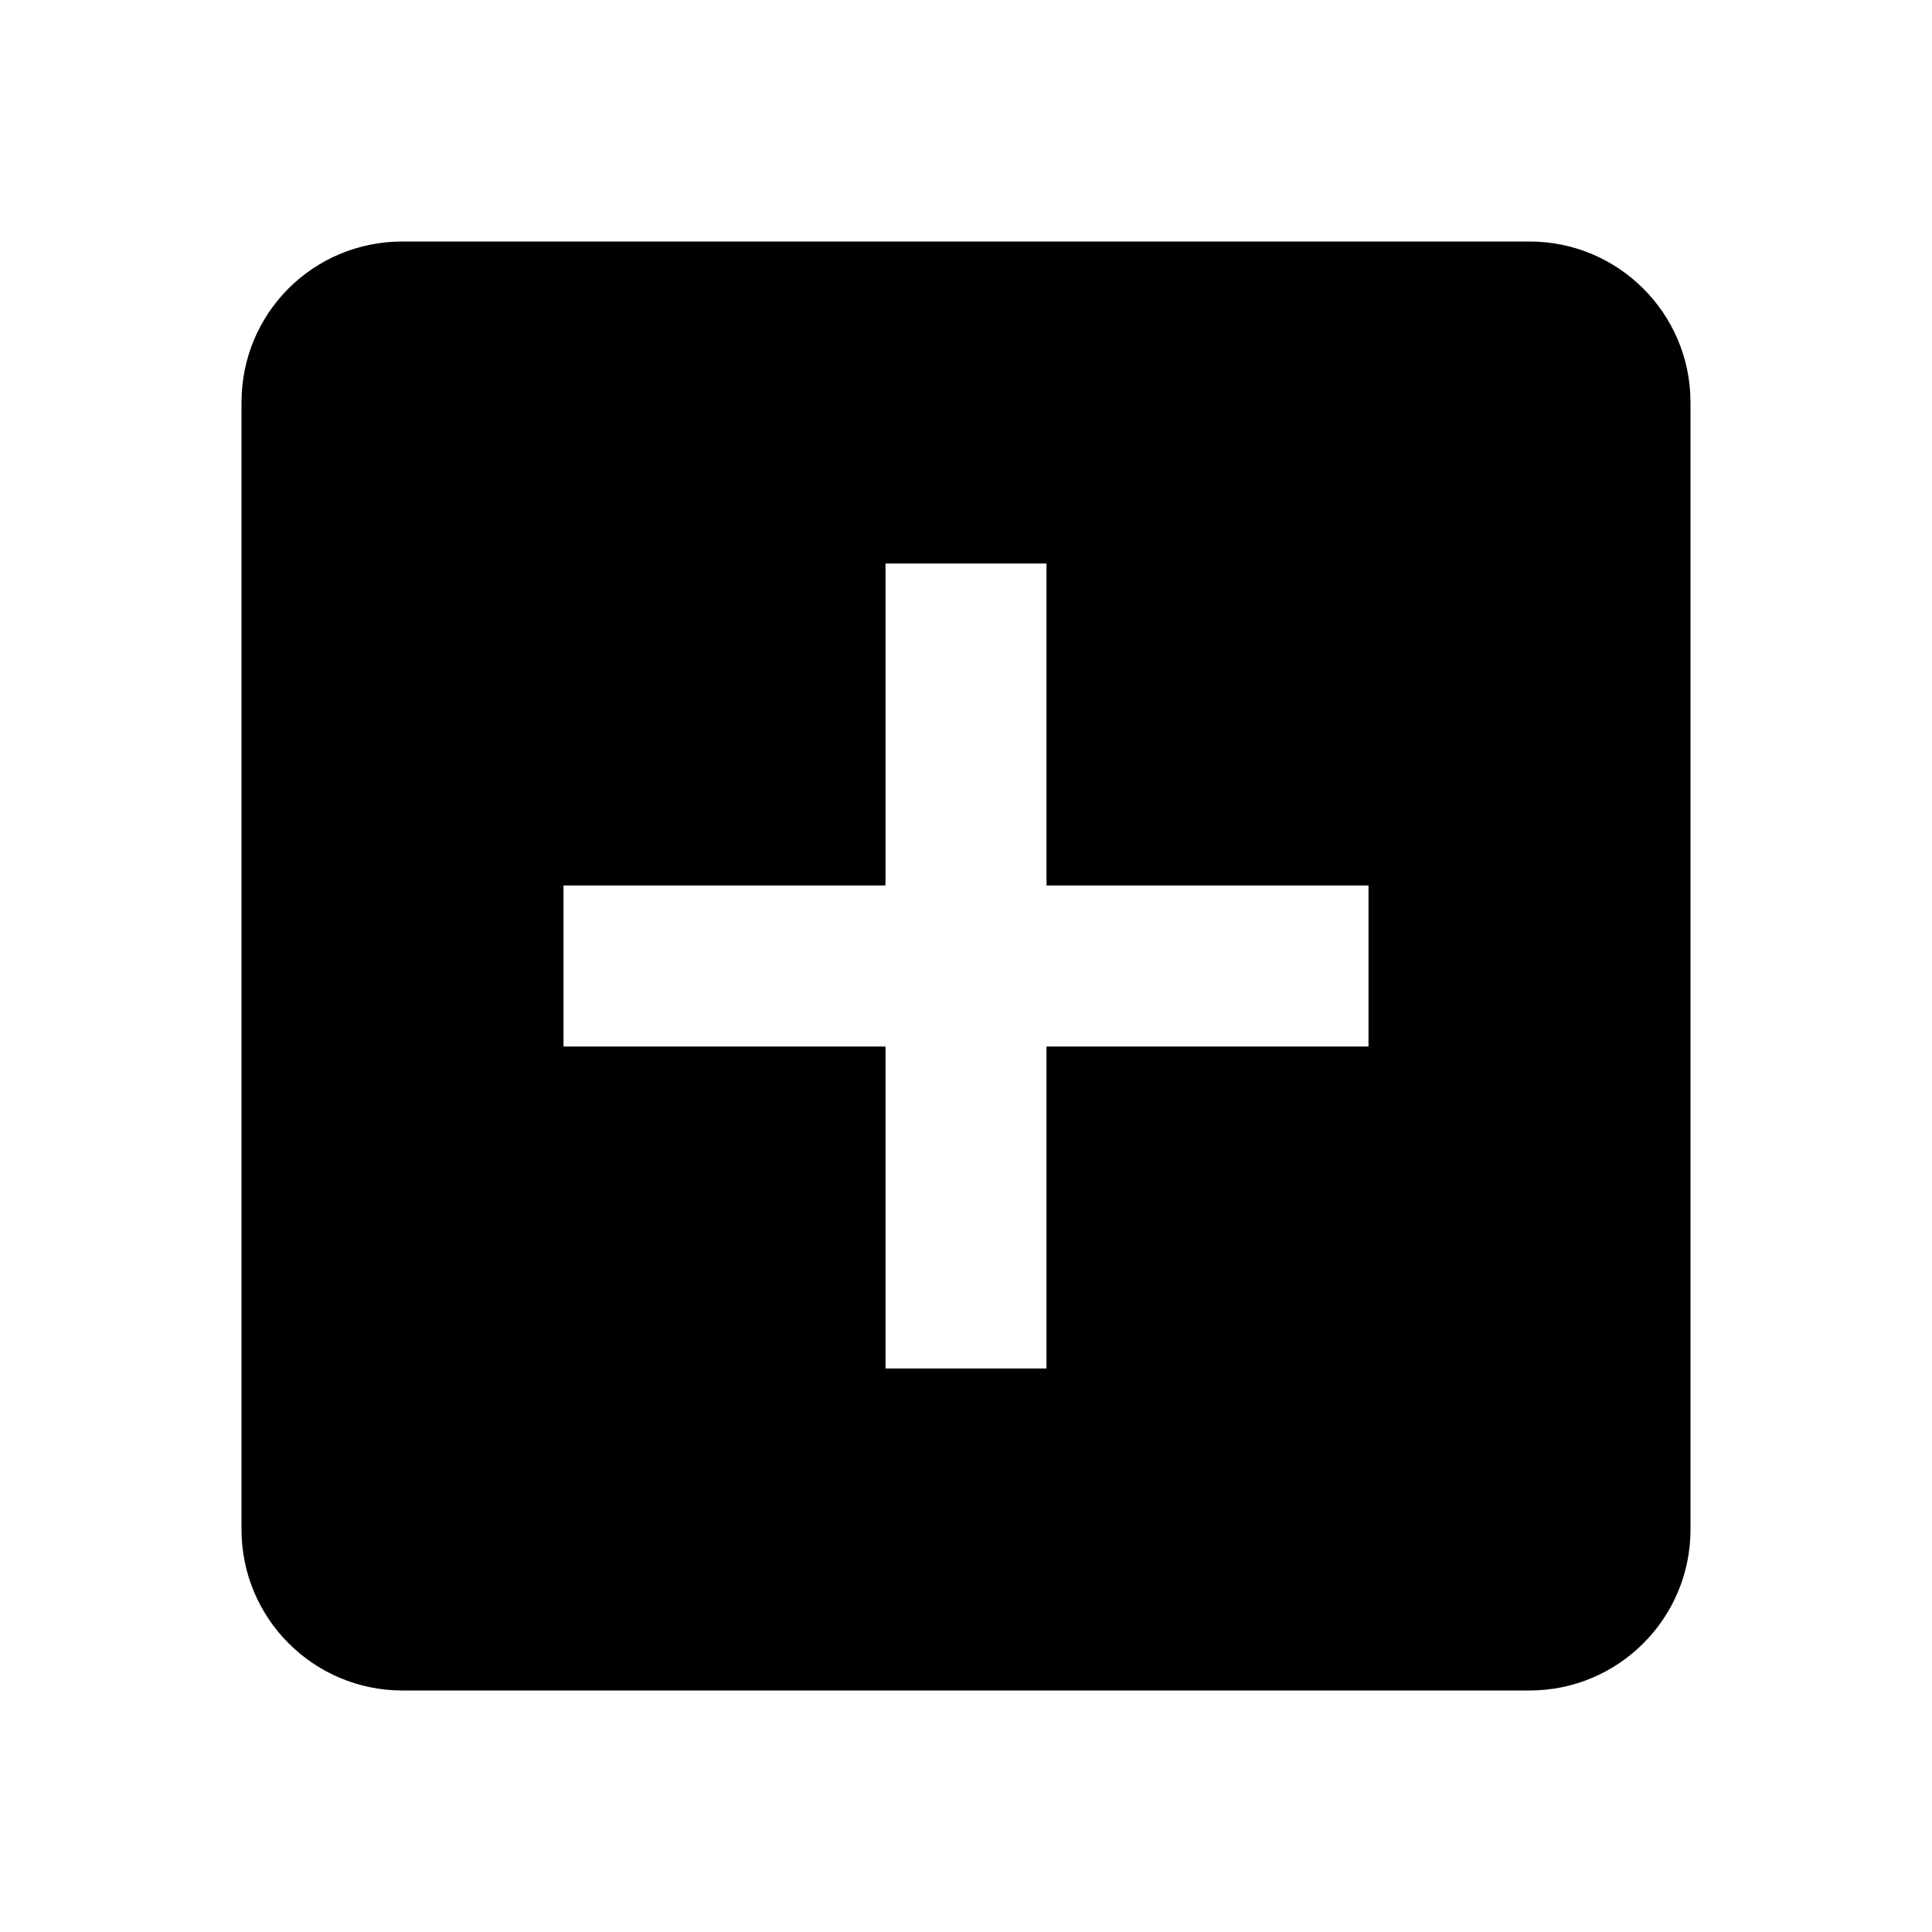
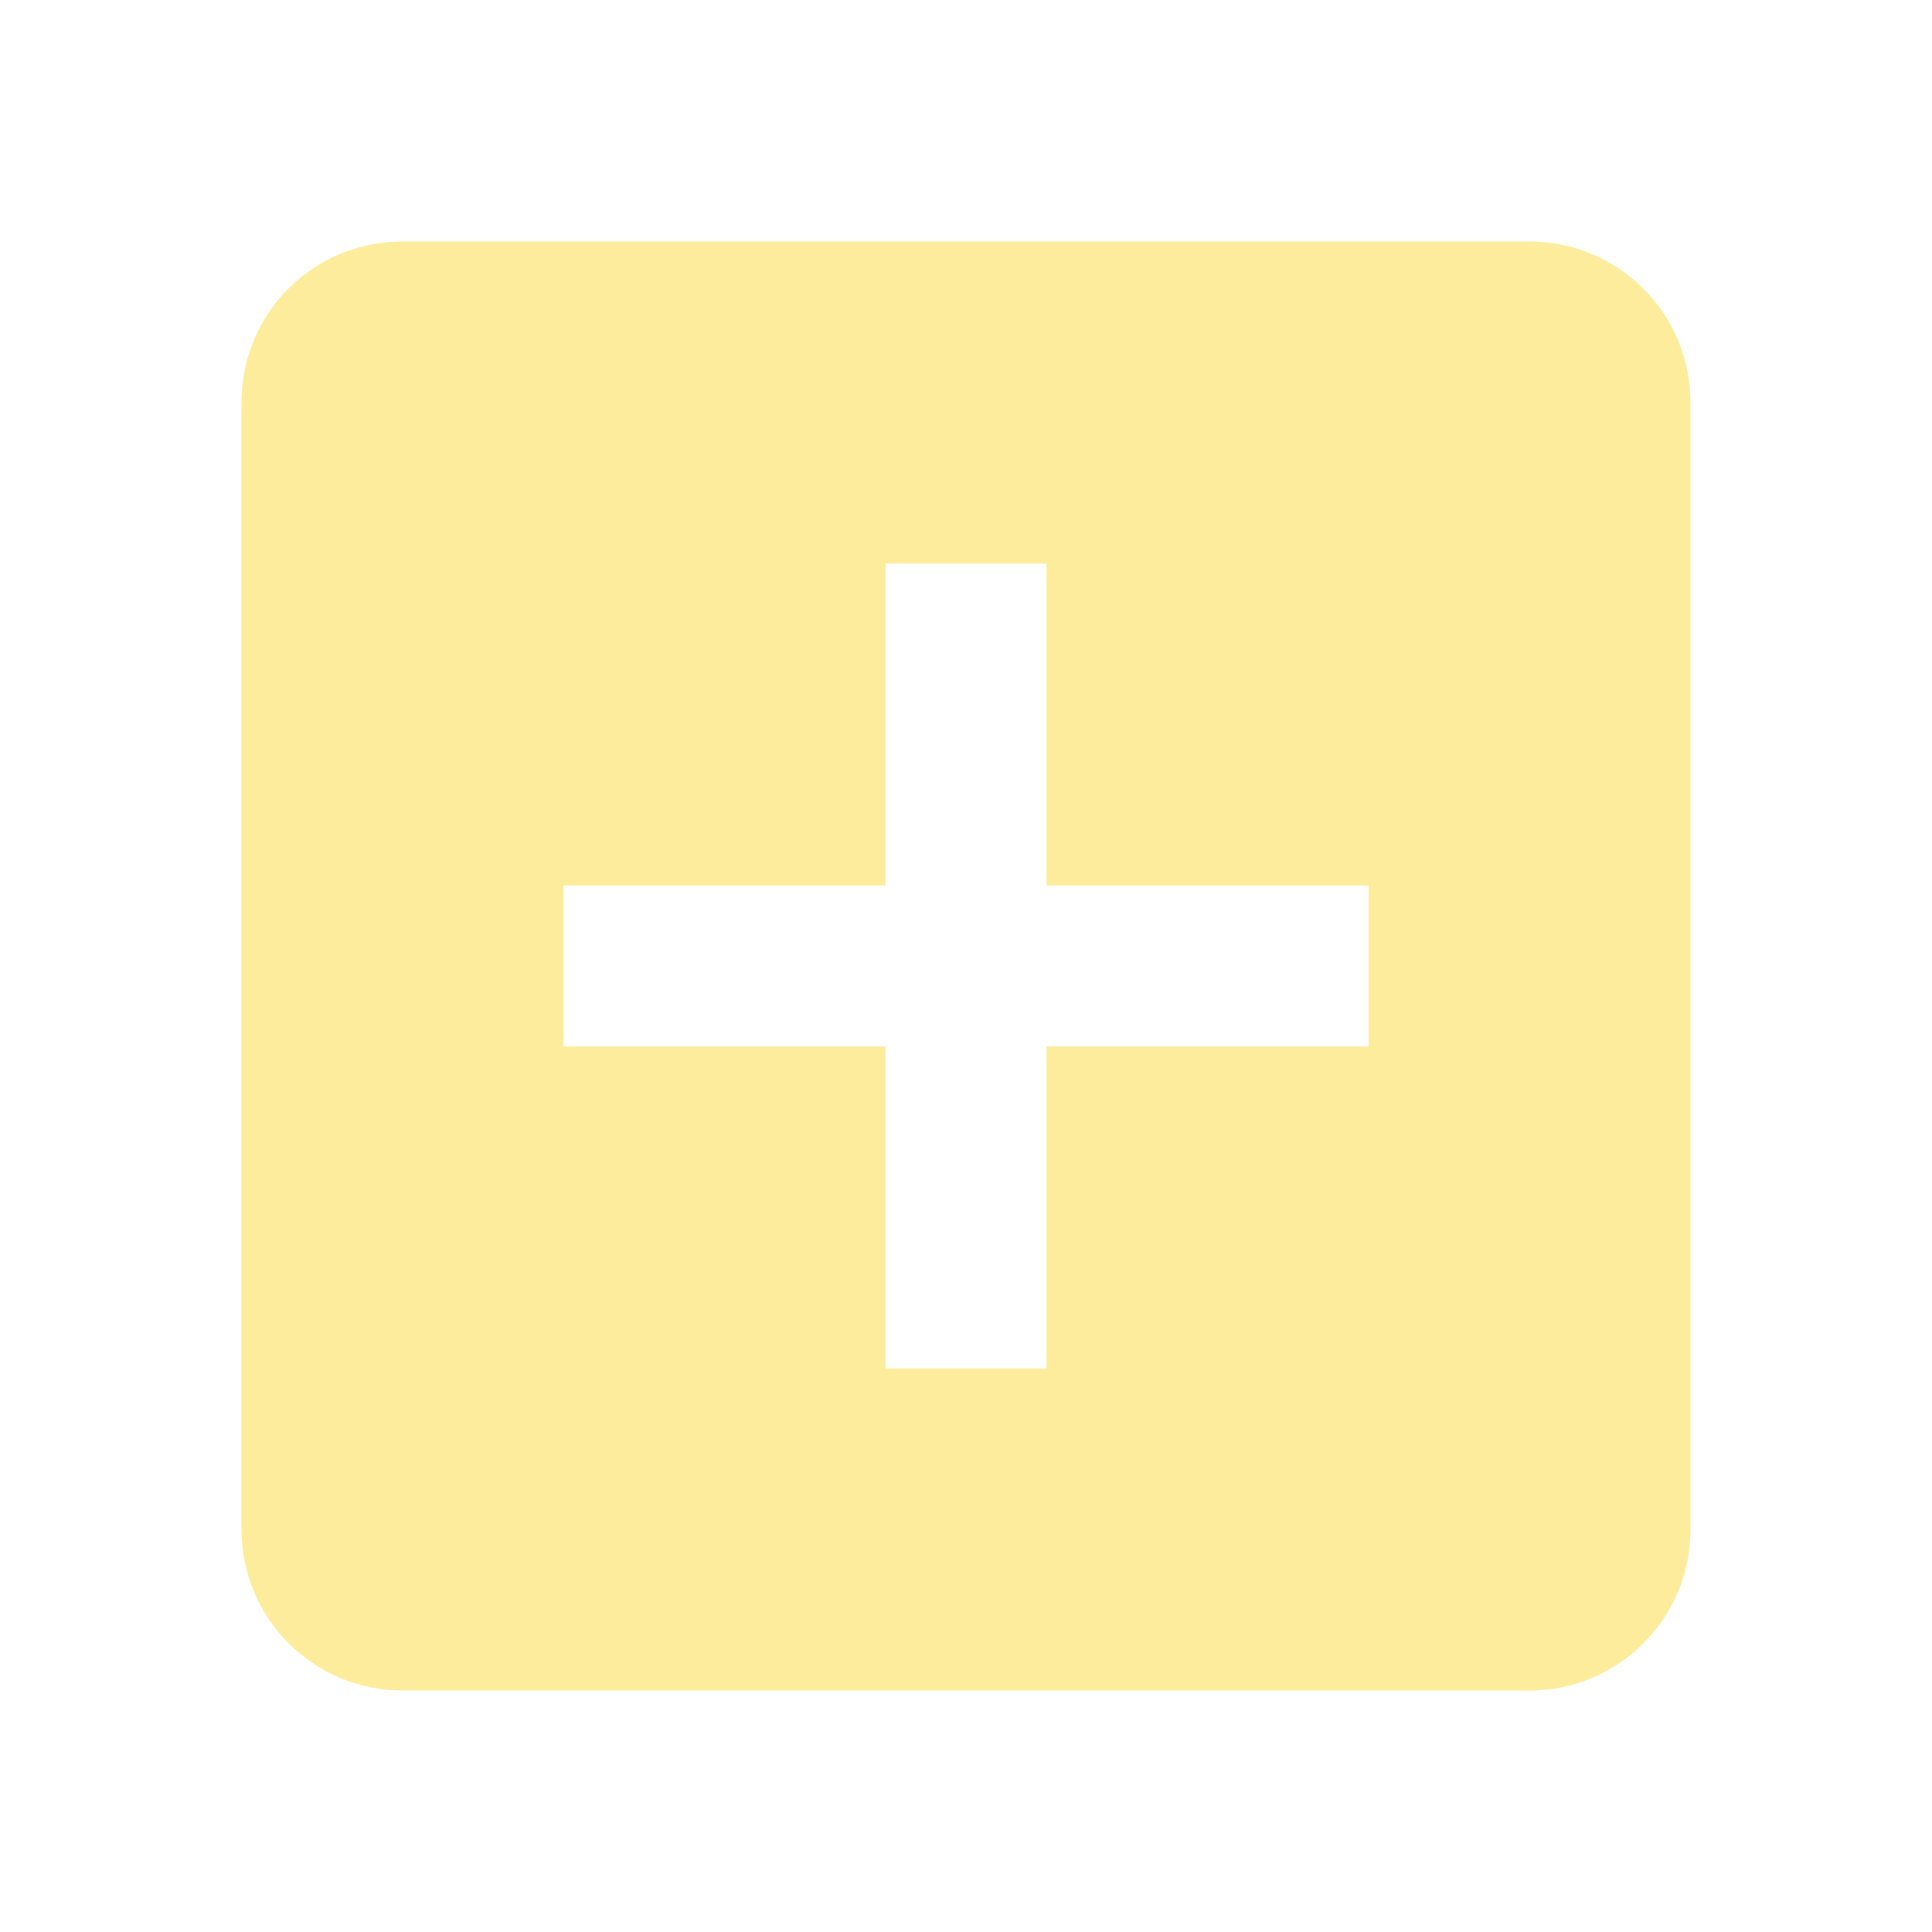
- <svg xmlns="http://www.w3.org/2000/svg" viewBox="0 0 24 24">
+ <svg xmlns="http://www.w3.org/2000/svg" viewBox="0 0 24 24" fill="#FDEC9B">
  <path d="M17,13H13V17H11V13H7V11H11V7H13V11H17M19,3H5C3.89,3 3,3.89 3,5V19A2,2 0 0,0 5,21H19A2,2 0 0,0 21,19V5C21,3.89 20.1,3 19,3Z" />
</svg>
